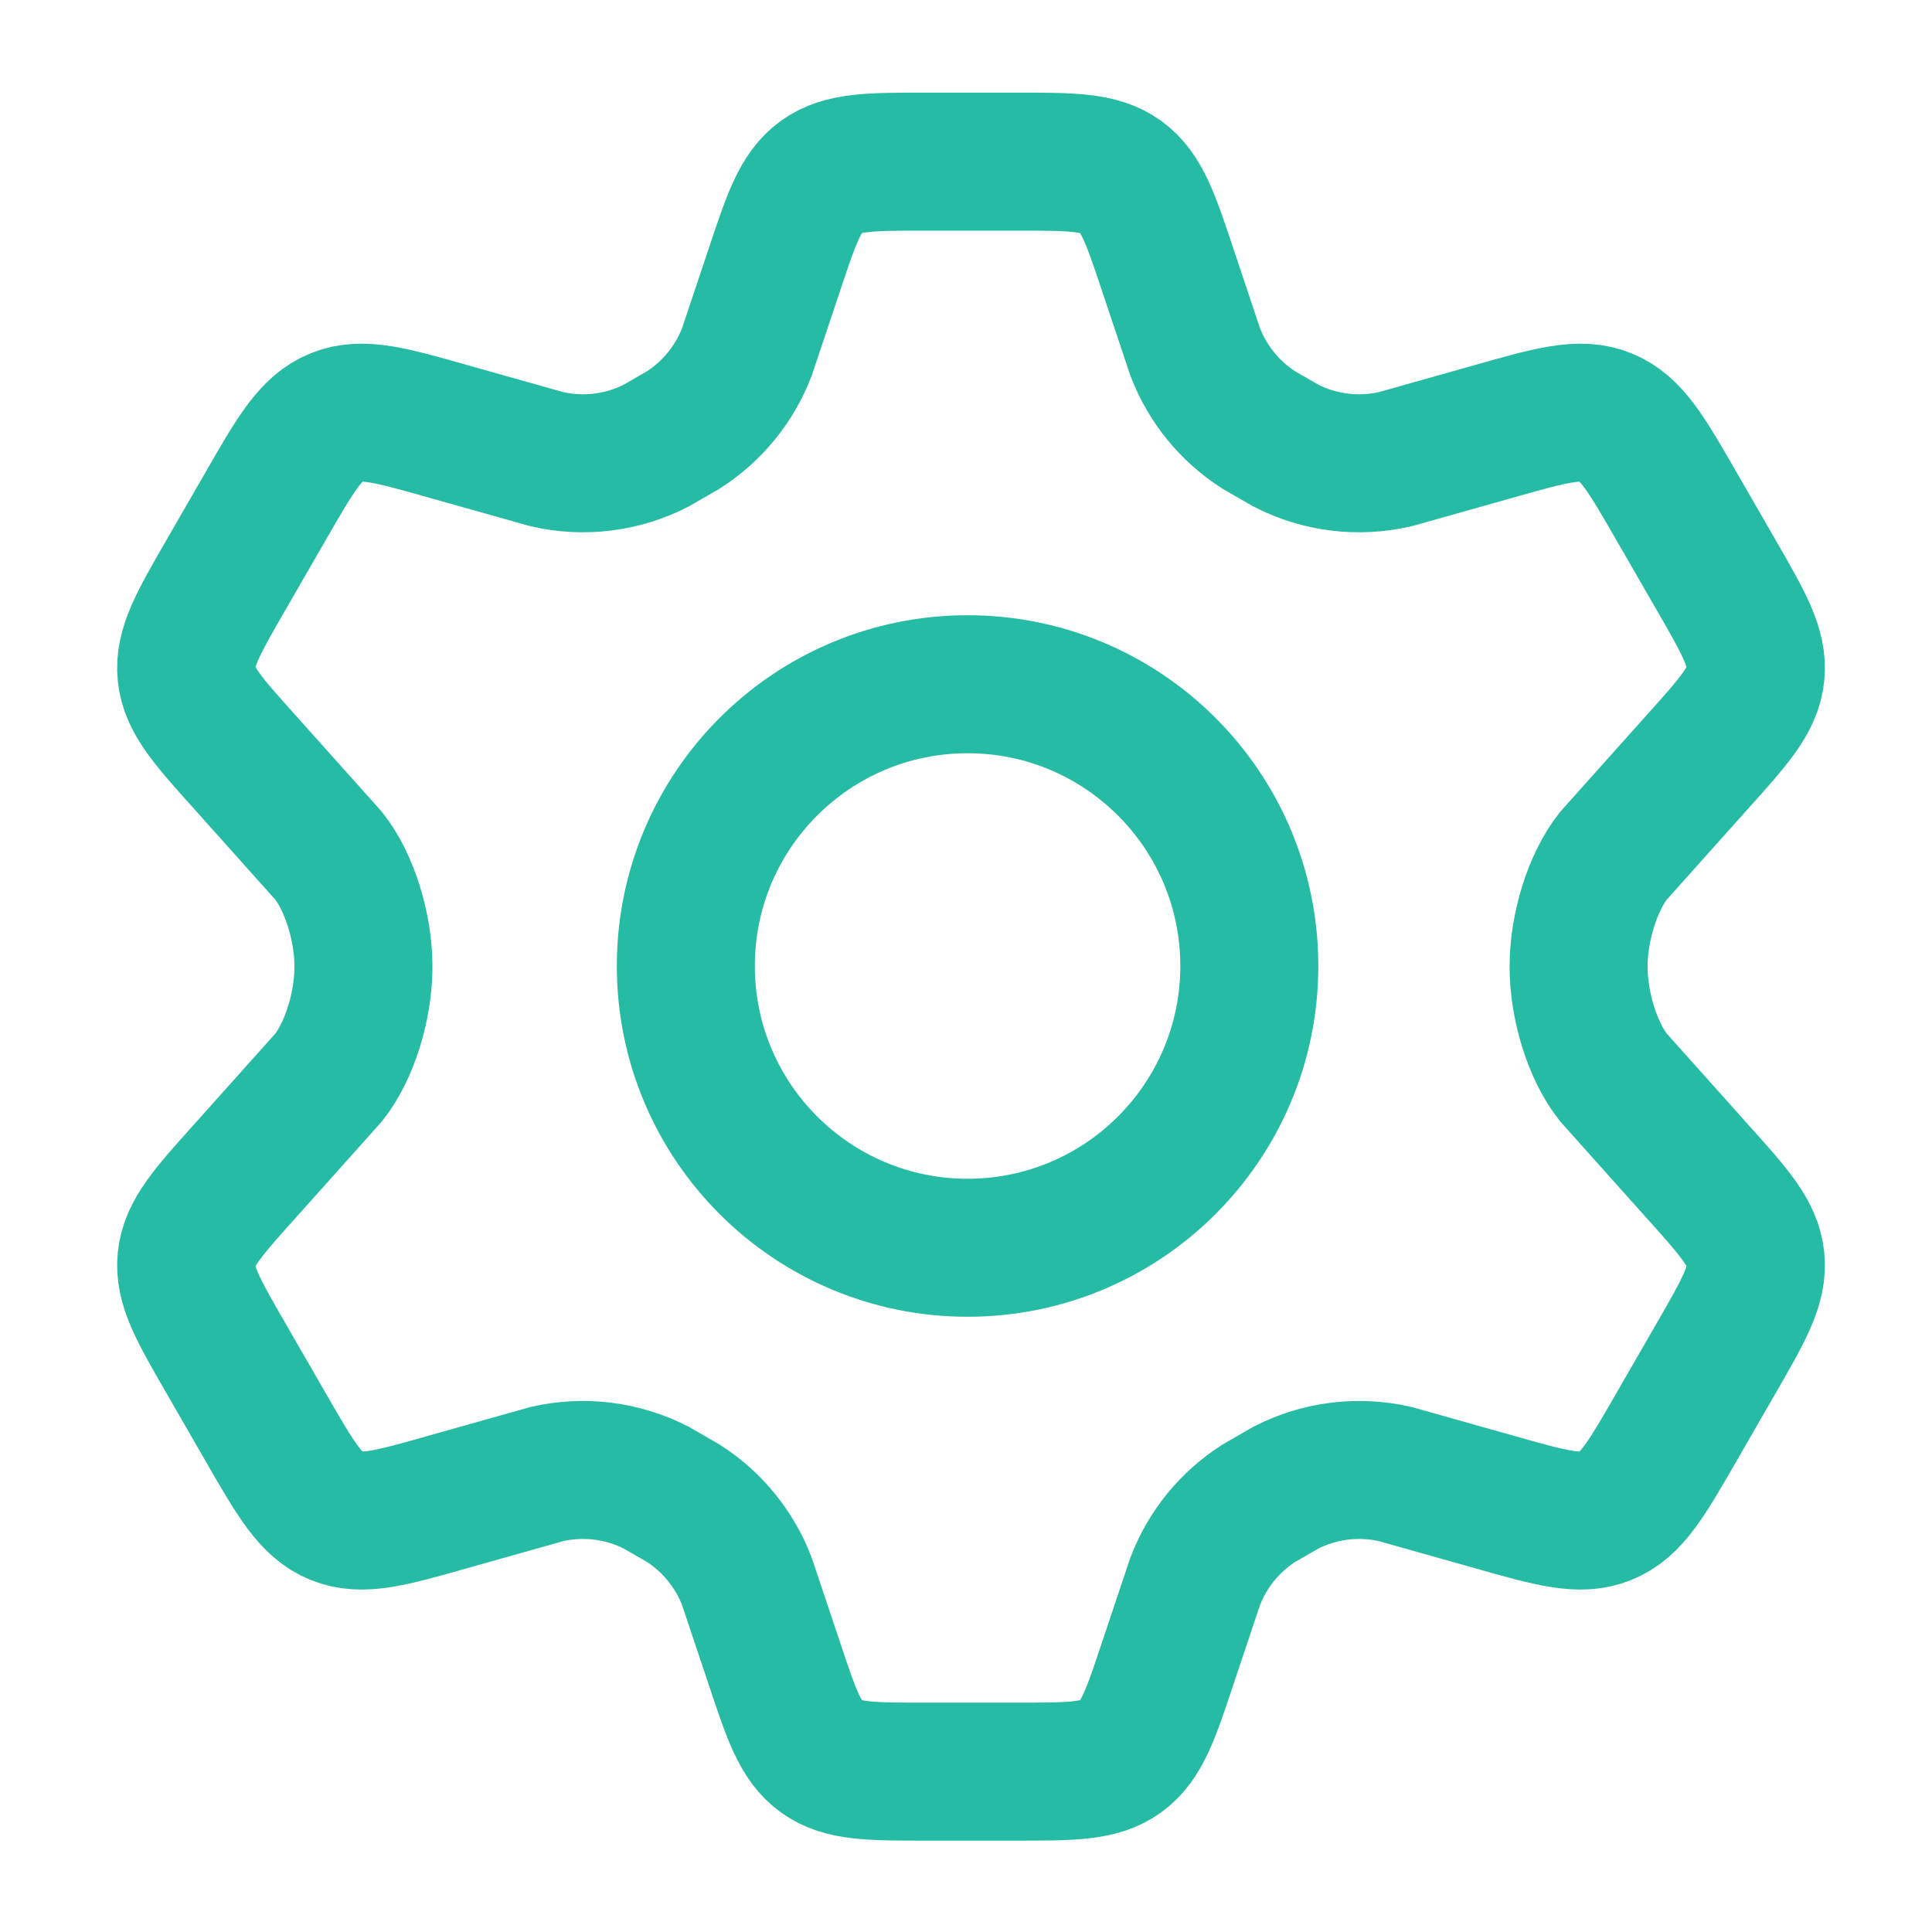
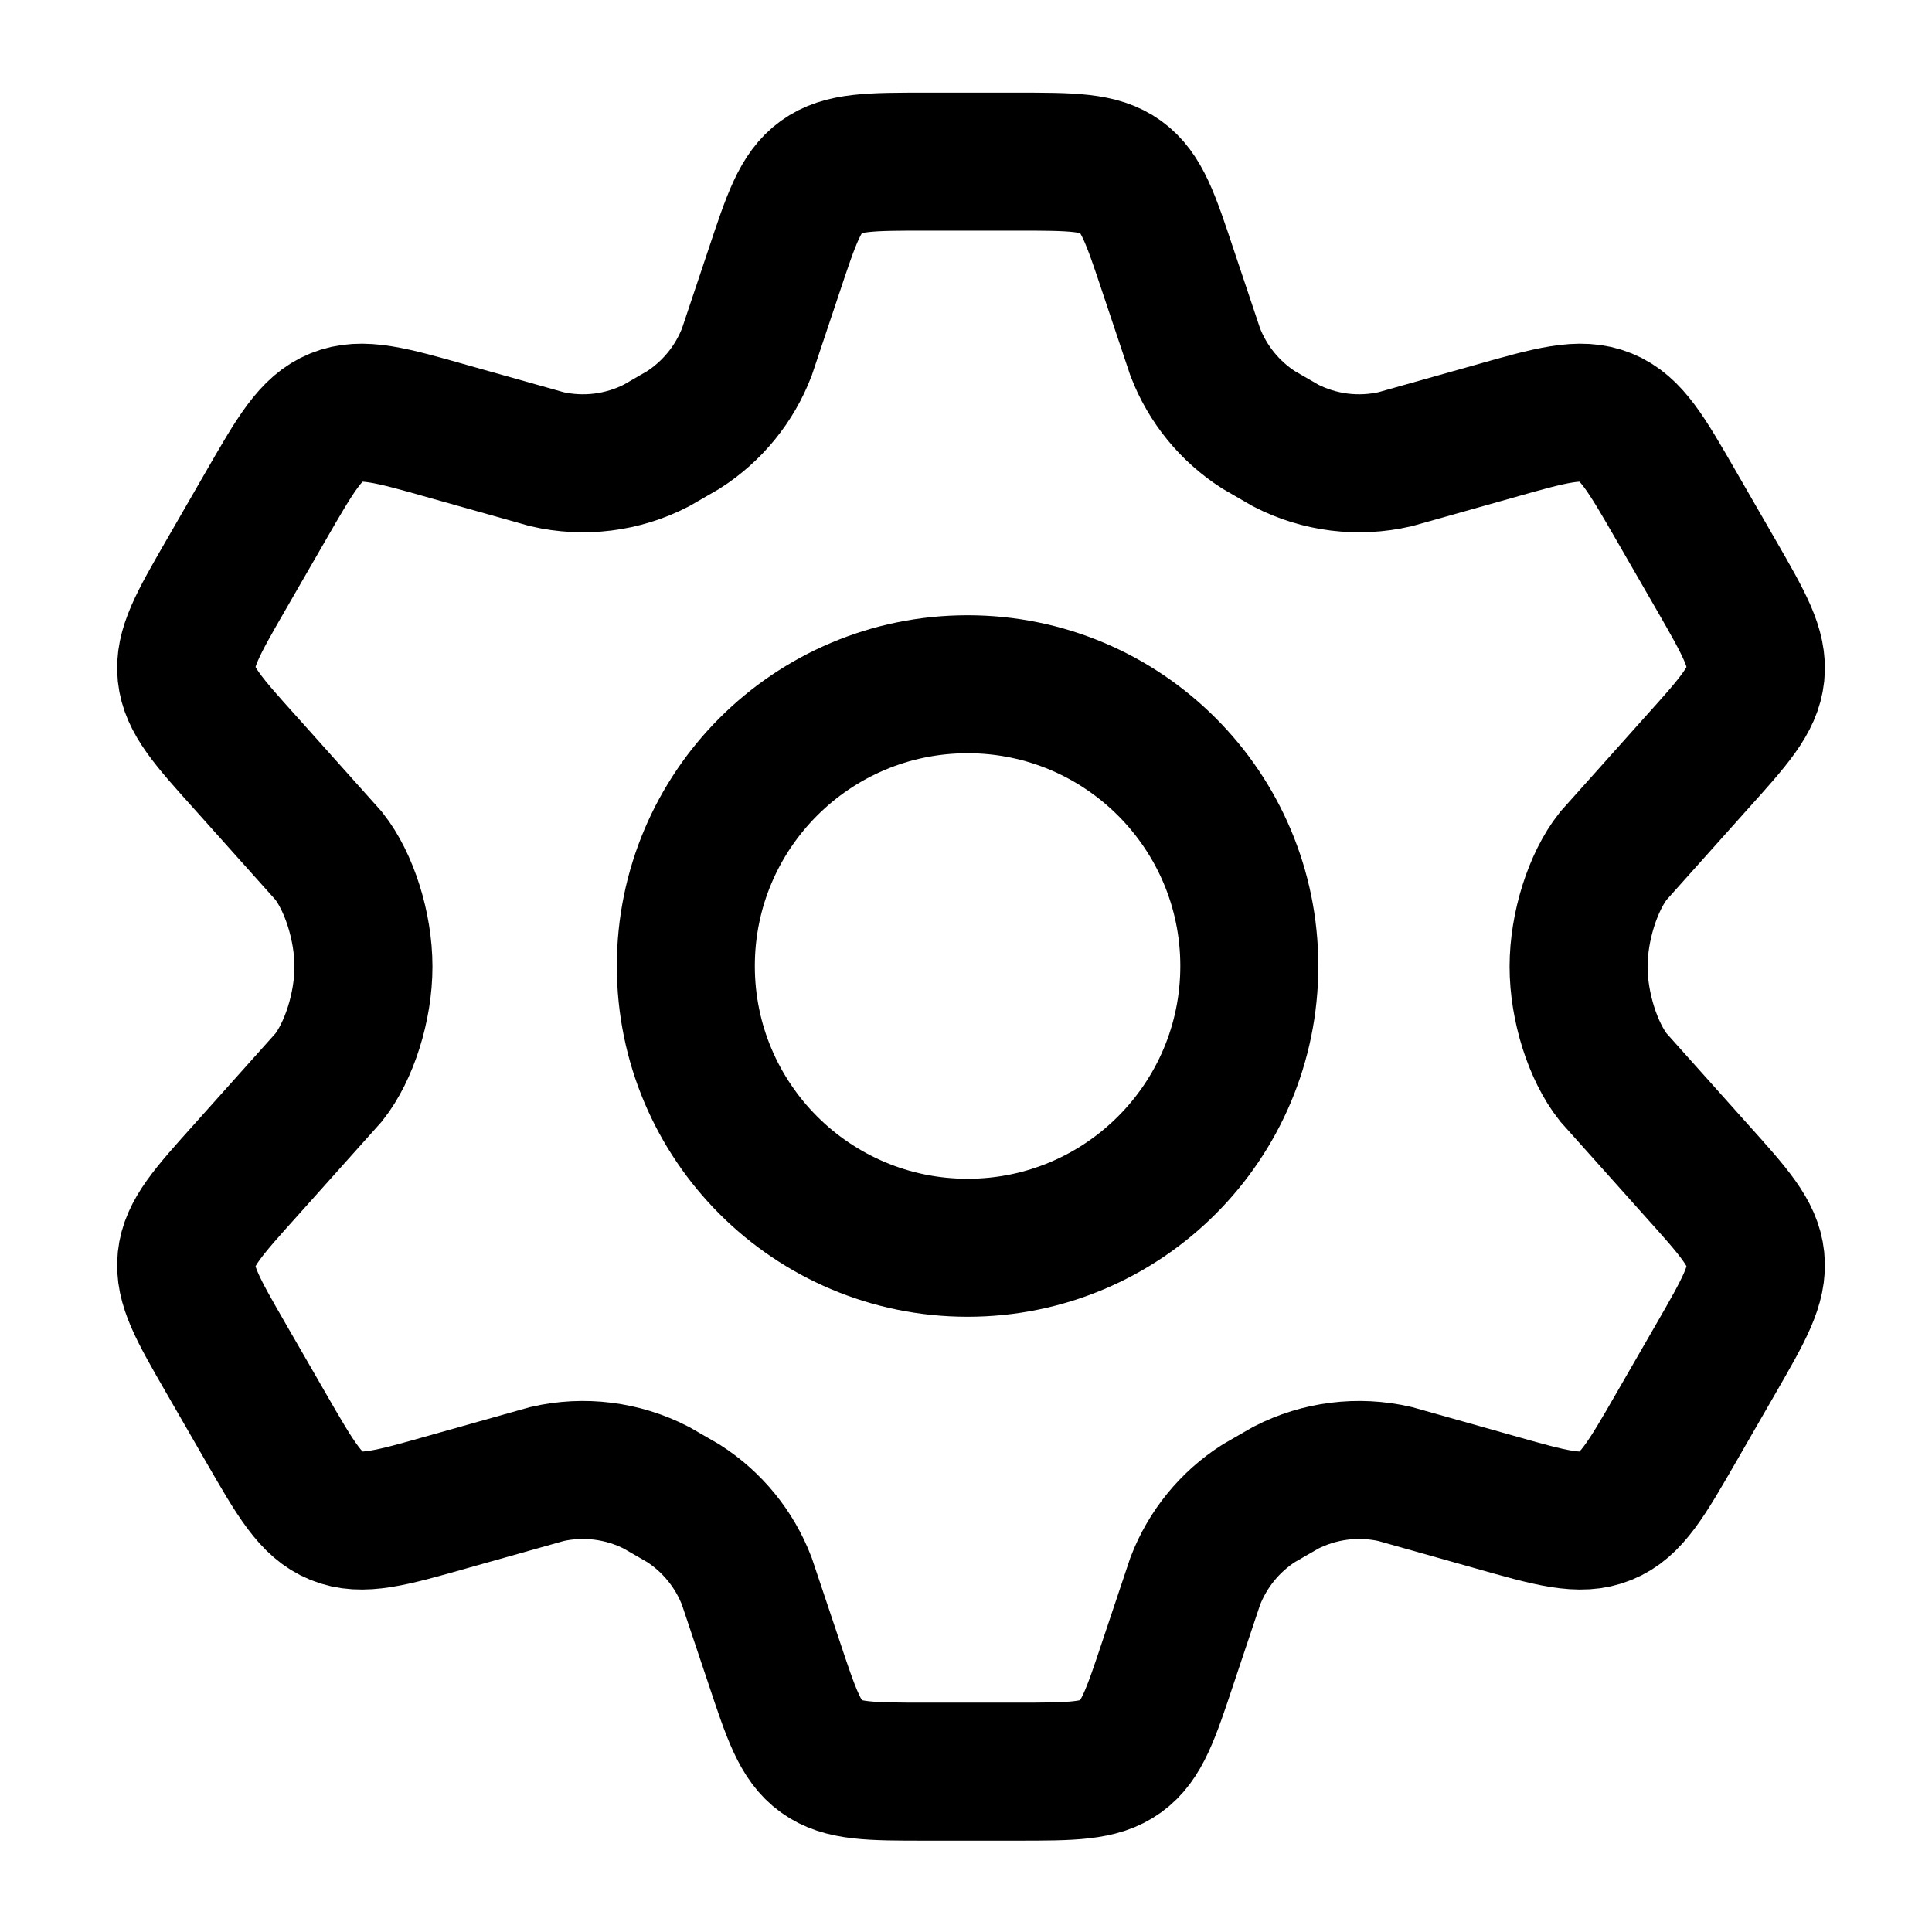
<svg xmlns="http://www.w3.org/2000/svg" width="56" height="56" viewBox="0 0 56 56" fill="none">
-   <path d="M49.741 16.663L48.589 14.665C47.718 13.153 47.283 12.397 46.541 12.096C45.8 11.794 44.962 12.032 43.286 12.508L40.439 13.31C39.369 13.556 38.246 13.417 37.269 12.915L36.483 12.461C35.645 11.924 35.001 11.133 34.644 10.203L33.865 7.876C33.353 6.336 33.096 5.566 32.486 5.125C31.877 4.685 31.067 4.685 29.446 4.685H26.845C25.225 4.685 24.415 4.685 23.805 5.125C23.195 5.566 22.939 6.336 22.427 7.876L21.648 10.203C21.291 11.133 20.646 11.924 19.808 12.461L19.022 12.915C18.045 13.417 16.923 13.556 15.852 13.31L13.005 12.508C11.329 12.032 10.491 11.794 9.75 12.096C9.009 12.397 8.574 13.153 7.703 14.665L6.551 16.663C5.734 18.08 5.326 18.789 5.405 19.543C5.485 20.297 6.031 20.905 7.124 22.12L9.53 24.81C10.118 25.554 10.535 26.852 10.535 28.018C10.535 29.185 10.118 30.482 9.53 31.226L7.124 33.916C6.031 35.132 5.485 35.739 5.405 36.494C5.326 37.248 5.734 37.956 6.551 39.373L7.703 41.372C8.574 42.883 9.009 43.639 9.75 43.94C10.491 44.242 11.329 44.004 13.005 43.528L15.852 42.726C16.923 42.48 18.046 42.62 19.023 43.122L19.809 43.575C20.646 44.112 21.291 44.903 21.647 45.833L22.427 48.16C22.939 49.7 23.195 50.471 23.805 50.911C24.415 51.352 25.225 51.352 26.845 51.352H29.446C31.067 51.352 31.877 51.352 32.486 50.911C33.096 50.471 33.353 49.7 33.865 48.16L34.644 45.833C35.001 44.903 35.645 44.112 36.483 43.575L37.269 43.122C38.246 42.62 39.369 42.48 40.439 42.726L43.286 43.528C44.962 44.004 45.8 44.242 46.541 43.94C47.283 43.639 47.718 42.883 48.589 41.372L49.741 39.373C50.557 37.956 50.965 37.248 50.886 36.494C50.807 35.739 50.26 35.132 49.167 33.916L46.762 31.226C46.174 30.482 45.756 29.185 45.756 28.018C45.756 26.852 46.174 25.554 46.762 24.81L49.167 22.12C50.26 20.905 50.807 20.297 50.886 19.543C50.965 18.789 50.557 18.08 49.741 16.663Z" stroke="#26BBA4" stroke-width="4" stroke-linecap="round" />
-   <path d="M36.212 28C36.212 32.51 32.556 36.167 28.046 36.167C23.535 36.167 19.879 32.51 19.879 28C19.879 23.49 23.535 19.833 28.046 19.833C32.556 19.833 36.212 23.49 36.212 28Z" stroke="#26BBA4" stroke-width="4" />
+   <path d="M49.741 16.663L48.589 14.665C47.718 13.153 47.283 12.397 46.541 12.096C45.8 11.794 44.962 12.032 43.286 12.508L40.439 13.31C39.369 13.556 38.246 13.417 37.269 12.915L36.483 12.461C35.645 11.924 35.001 11.133 34.644 10.203L33.865 7.876C33.353 6.336 33.096 5.566 32.486 5.125C31.877 4.685 31.067 4.685 29.446 4.685H26.845C25.225 4.685 24.415 4.685 23.805 5.125C23.195 5.566 22.939 6.336 22.427 7.876L21.648 10.203C21.291 11.133 20.646 11.924 19.808 12.461L19.022 12.915C18.045 13.417 16.923 13.556 15.852 13.31L13.005 12.508C11.329 12.032 10.491 11.794 9.75 12.096C9.009 12.397 8.574 13.153 7.703 14.665L6.551 16.663C5.734 18.08 5.326 18.789 5.405 19.543C5.485 20.297 6.031 20.905 7.124 22.12L9.53 24.81C10.118 25.554 10.535 26.852 10.535 28.018C10.535 29.185 10.118 30.482 9.53 31.226L7.124 33.916C6.031 35.132 5.485 35.739 5.405 36.494C5.326 37.248 5.734 37.956 6.551 39.373L7.703 41.372C8.574 42.883 9.009 43.639 9.75 43.94C10.491 44.242 11.329 44.004 13.005 43.528L15.852 42.726C16.923 42.48 18.046 42.62 19.023 43.122L19.809 43.575C20.646 44.112 21.291 44.903 21.647 45.833L22.427 48.16C22.939 49.7 23.195 50.471 23.805 50.911C24.415 51.352 25.225 51.352 26.845 51.352H29.446C31.067 51.352 31.877 51.352 32.486 50.911C33.096 50.471 33.353 49.7 33.865 48.16L34.644 45.833C35.001 44.903 35.645 44.112 36.483 43.575L37.269 43.122C38.246 42.62 39.369 42.48 40.439 42.726L43.286 43.528C44.962 44.004 45.8 44.242 46.541 43.94C47.283 43.639 47.718 42.883 48.589 41.372L49.741 39.373C50.557 37.956 50.965 37.248 50.886 36.494C50.807 35.739 50.26 35.132 49.167 33.916L46.762 31.226C46.174 30.482 45.756 29.185 45.756 28.018C45.756 26.852 46.174 25.554 46.762 24.81L49.167 22.12C50.26 20.905 50.807 20.297 50.886 19.543C50.965 18.789 50.557 18.08 49.741 16.663Z" stroke="currentColor" stroke-width="4" stroke-linecap="round" />
+   <path d="M36.212 28C36.212 32.51 32.556 36.167 28.046 36.167C23.535 36.167 19.879 32.51 19.879 28C19.879 23.49 23.535 19.833 28.046 19.833C32.556 19.833 36.212 23.49 36.212 28Z" stroke="currentColor" stroke-width="4" />
</svg>
